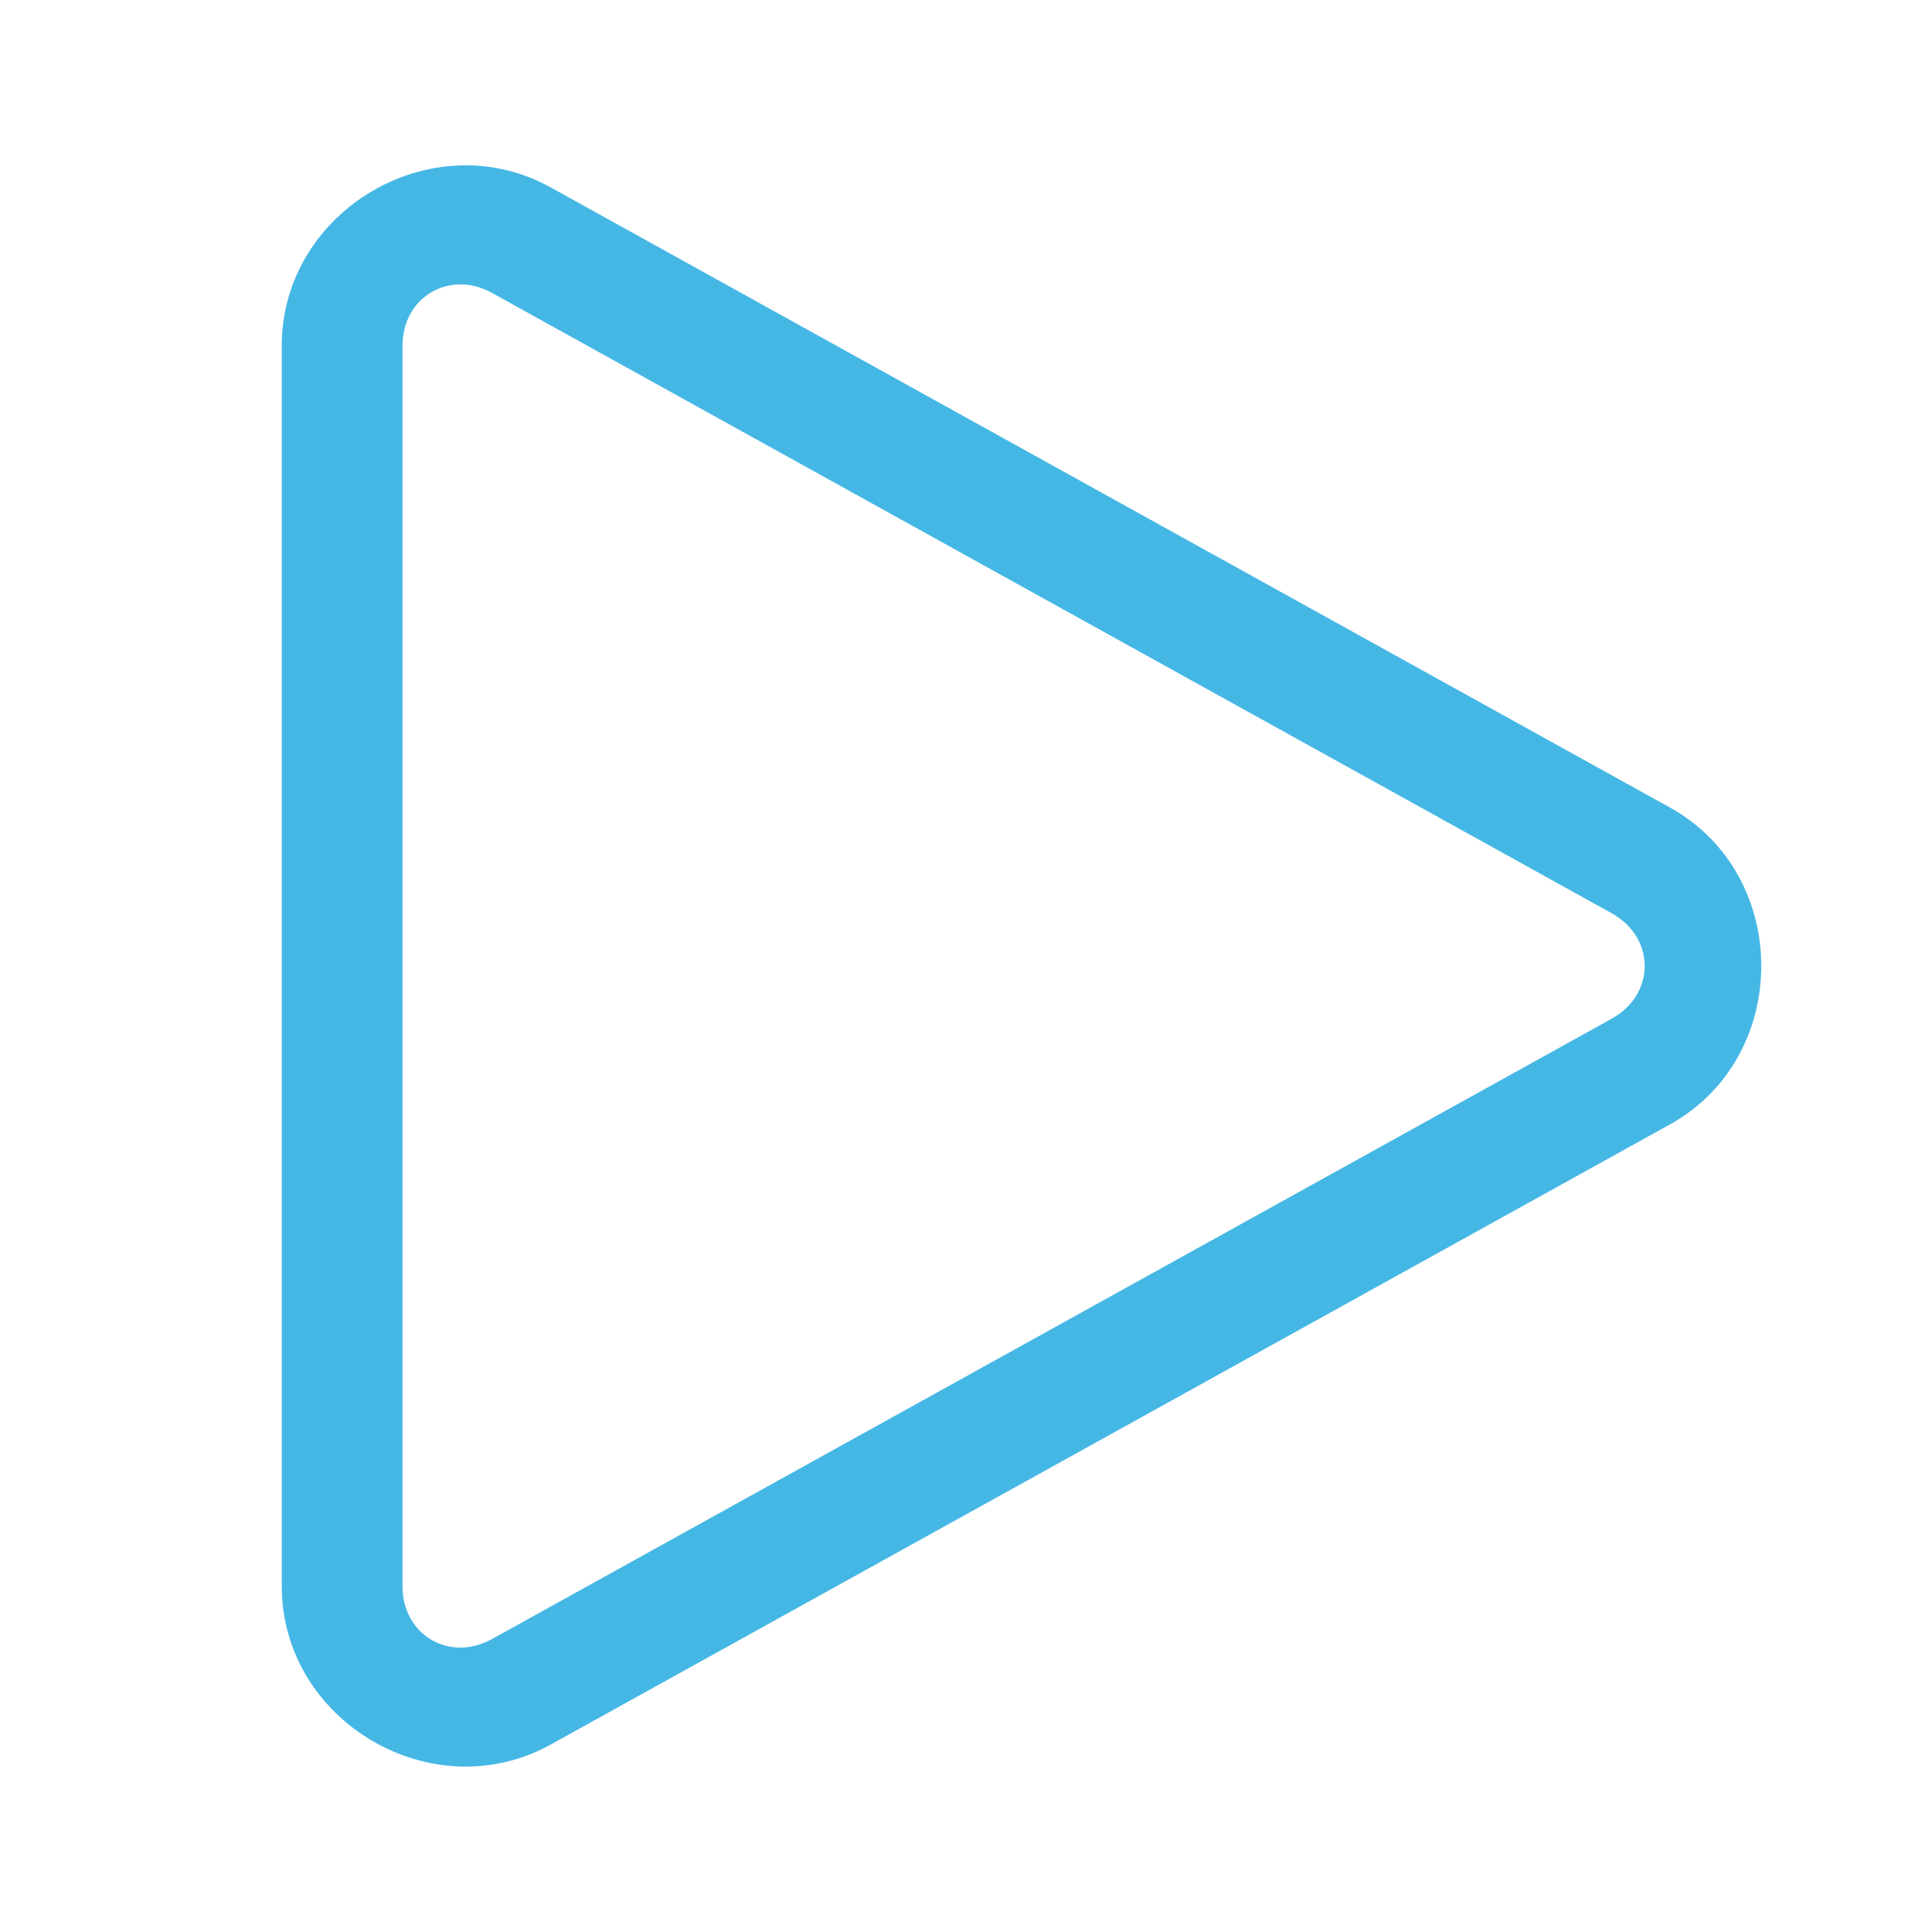
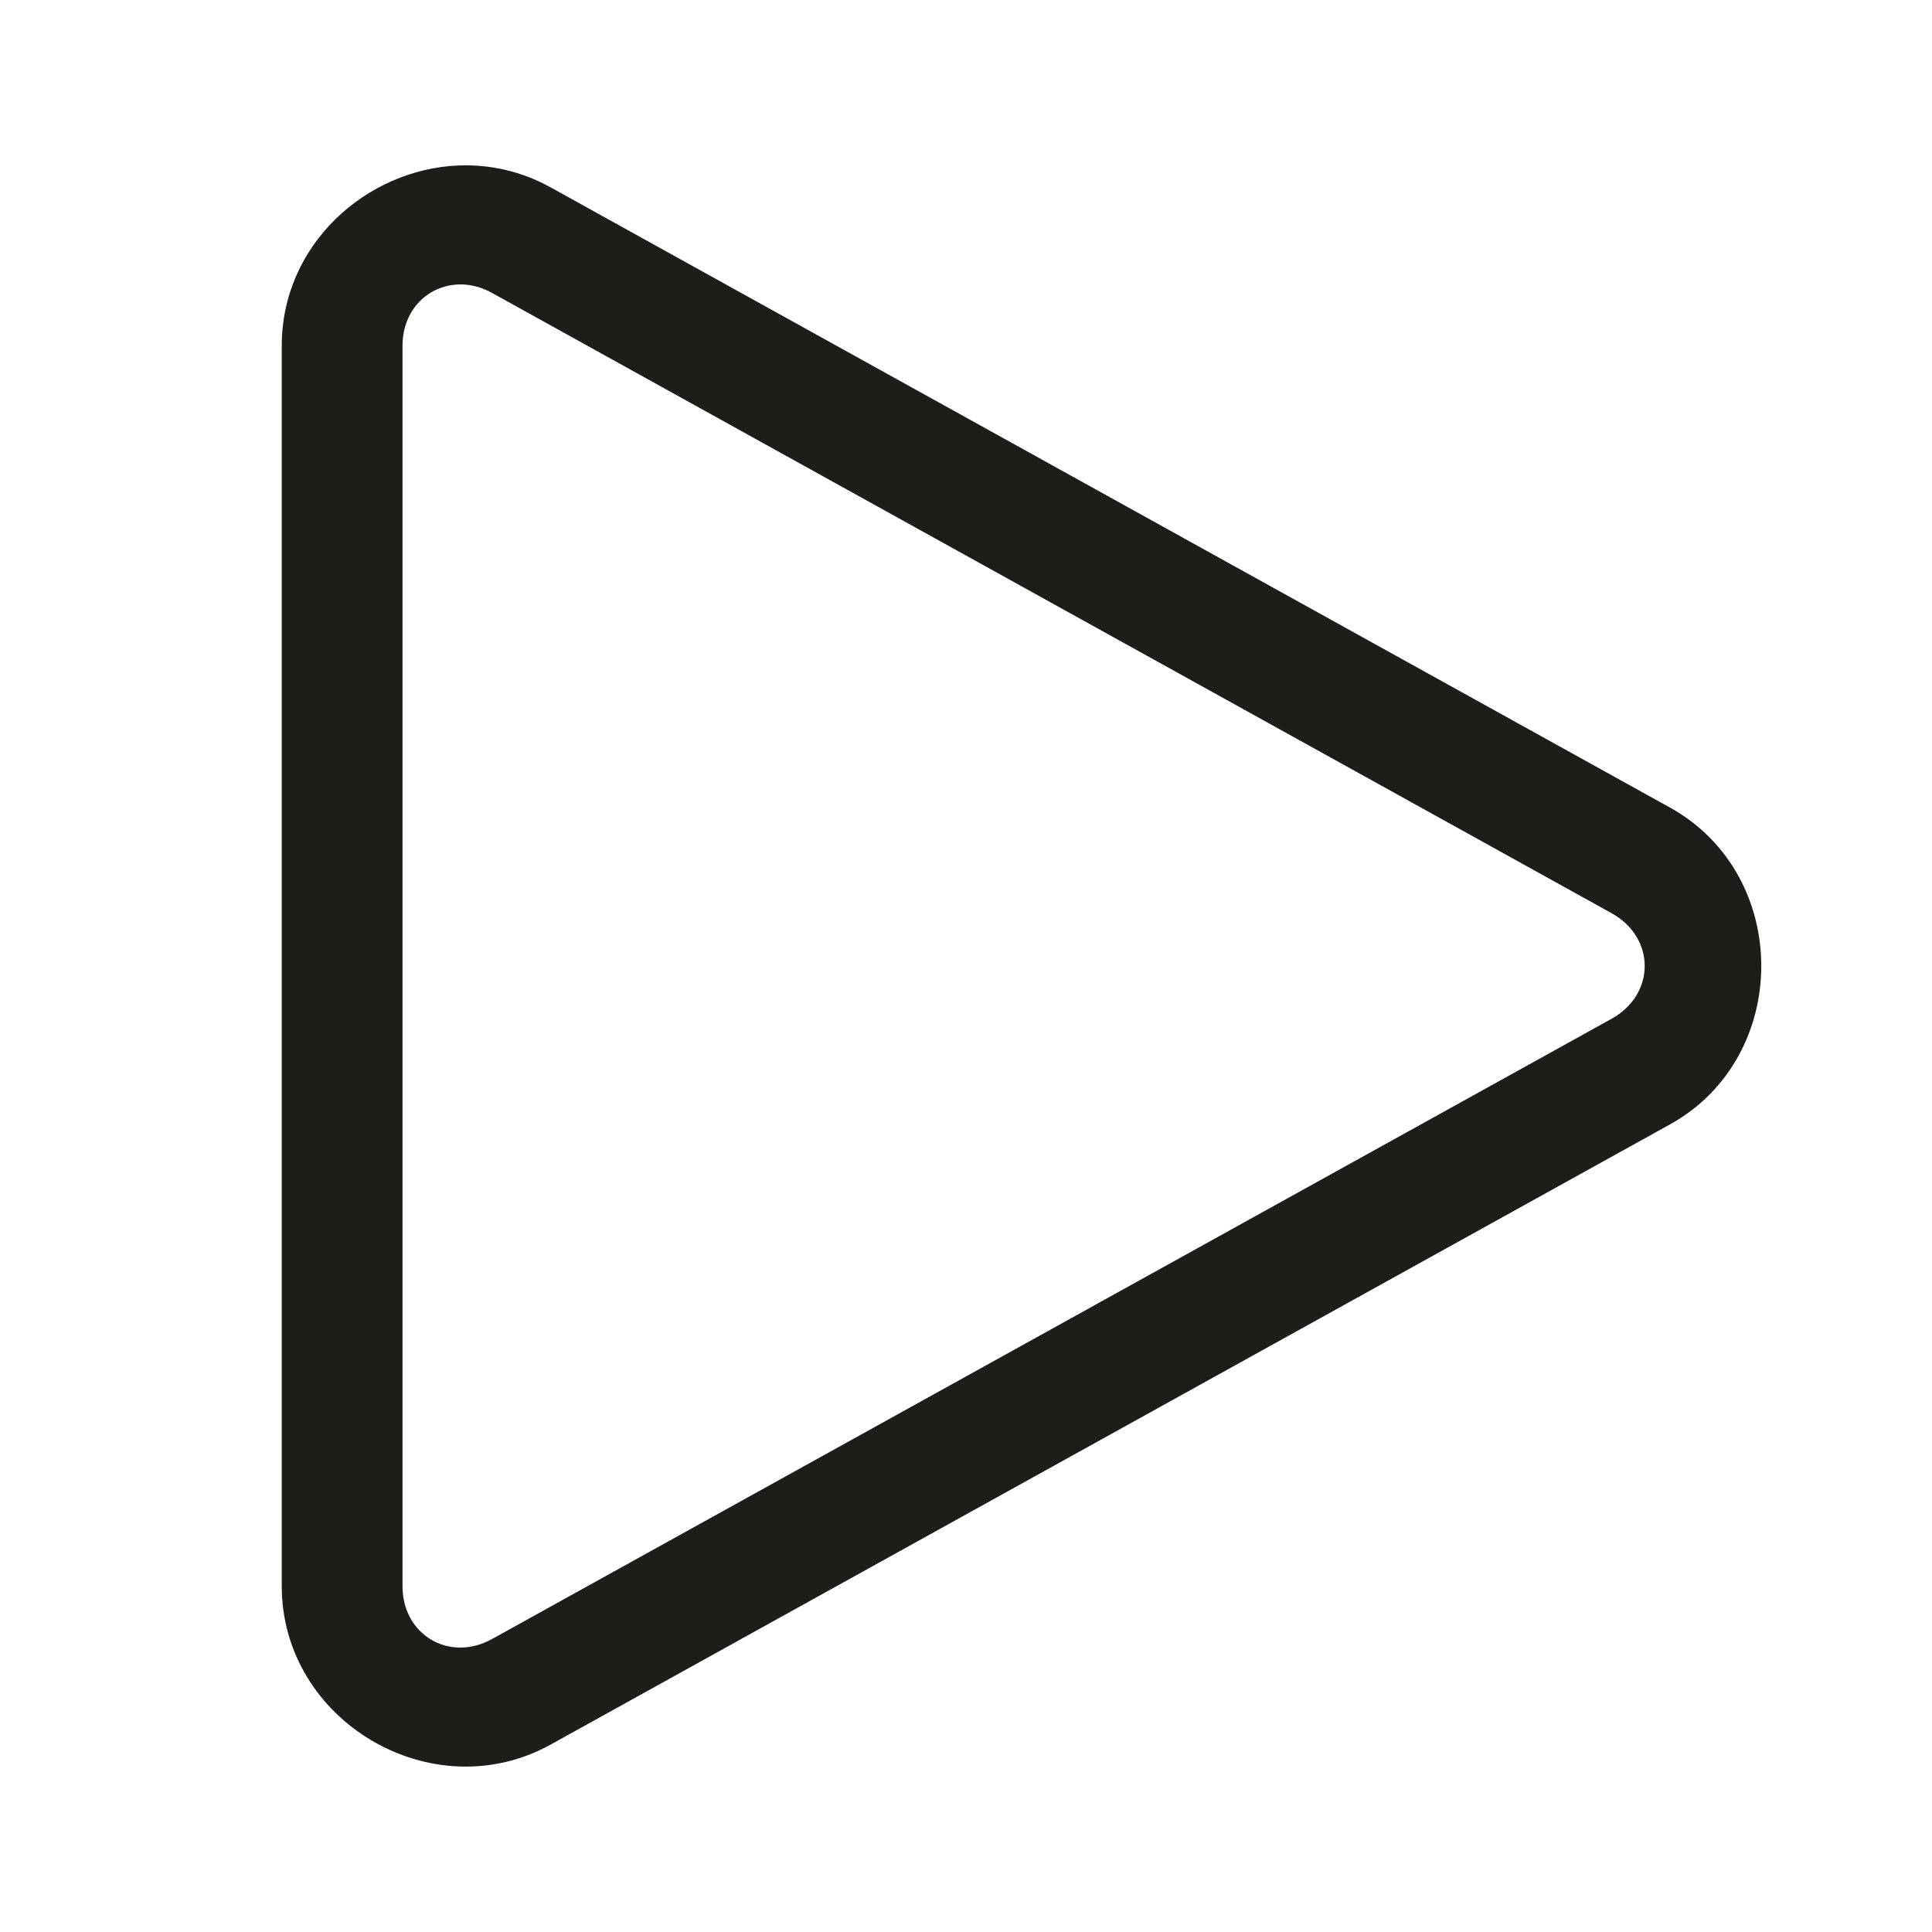
<svg xmlns="http://www.w3.org/2000/svg" viewBox="0,0,256,256" width="48px" height="48px">
-   <g fill="#45b7e5" fill-rule="nonzero" stroke="none" stroke-width="1" stroke-linecap="butt" stroke-linejoin="miter" stroke-miterlimit="10" stroke-dasharray="" stroke-dashoffset="0" font-family="none" font-weight="none" font-size="none" text-anchor="none" style="mix-blend-mode: normal">
+   <g fill="#1d1e1a" fill-rule="nonzero" stroke="none" stroke-width="1" stroke-linecap="butt" stroke-linejoin="miter" stroke-miterlimit="10" stroke-dasharray="" stroke-dashoffset="0" font-family="none" font-weight="none" font-size="none" text-anchor="none" style="mix-blend-mode: normal">
    <g transform="scale(5.33333,5.33333)">
      <path d="M11.396,4.111c-2.292,0.091 -4.396,1.961 -4.396,4.48v30.816c0,3.359 3.743,5.564 6.682,3.936l27.809,-15.408c3.023,-1.675 3.023,-6.196 0,-7.871l-27.809,-15.408c-0.735,-0.407 -1.521,-0.575 -2.285,-0.545zM11.432,7.066c0.259,-0.001 0.53,0.066 0.795,0.213l27.811,15.408c1.099,0.609 1.099,2.016 0,2.625l-27.811,15.408c-1.061,0.588 -2.227,-0.1 -2.227,-1.312v-30.816c0,-0.606 0.291,-1.08 0.715,-1.33c0.212,-0.125 0.458,-0.194 0.717,-0.195z" />
    </g>
  </g>
</svg>
